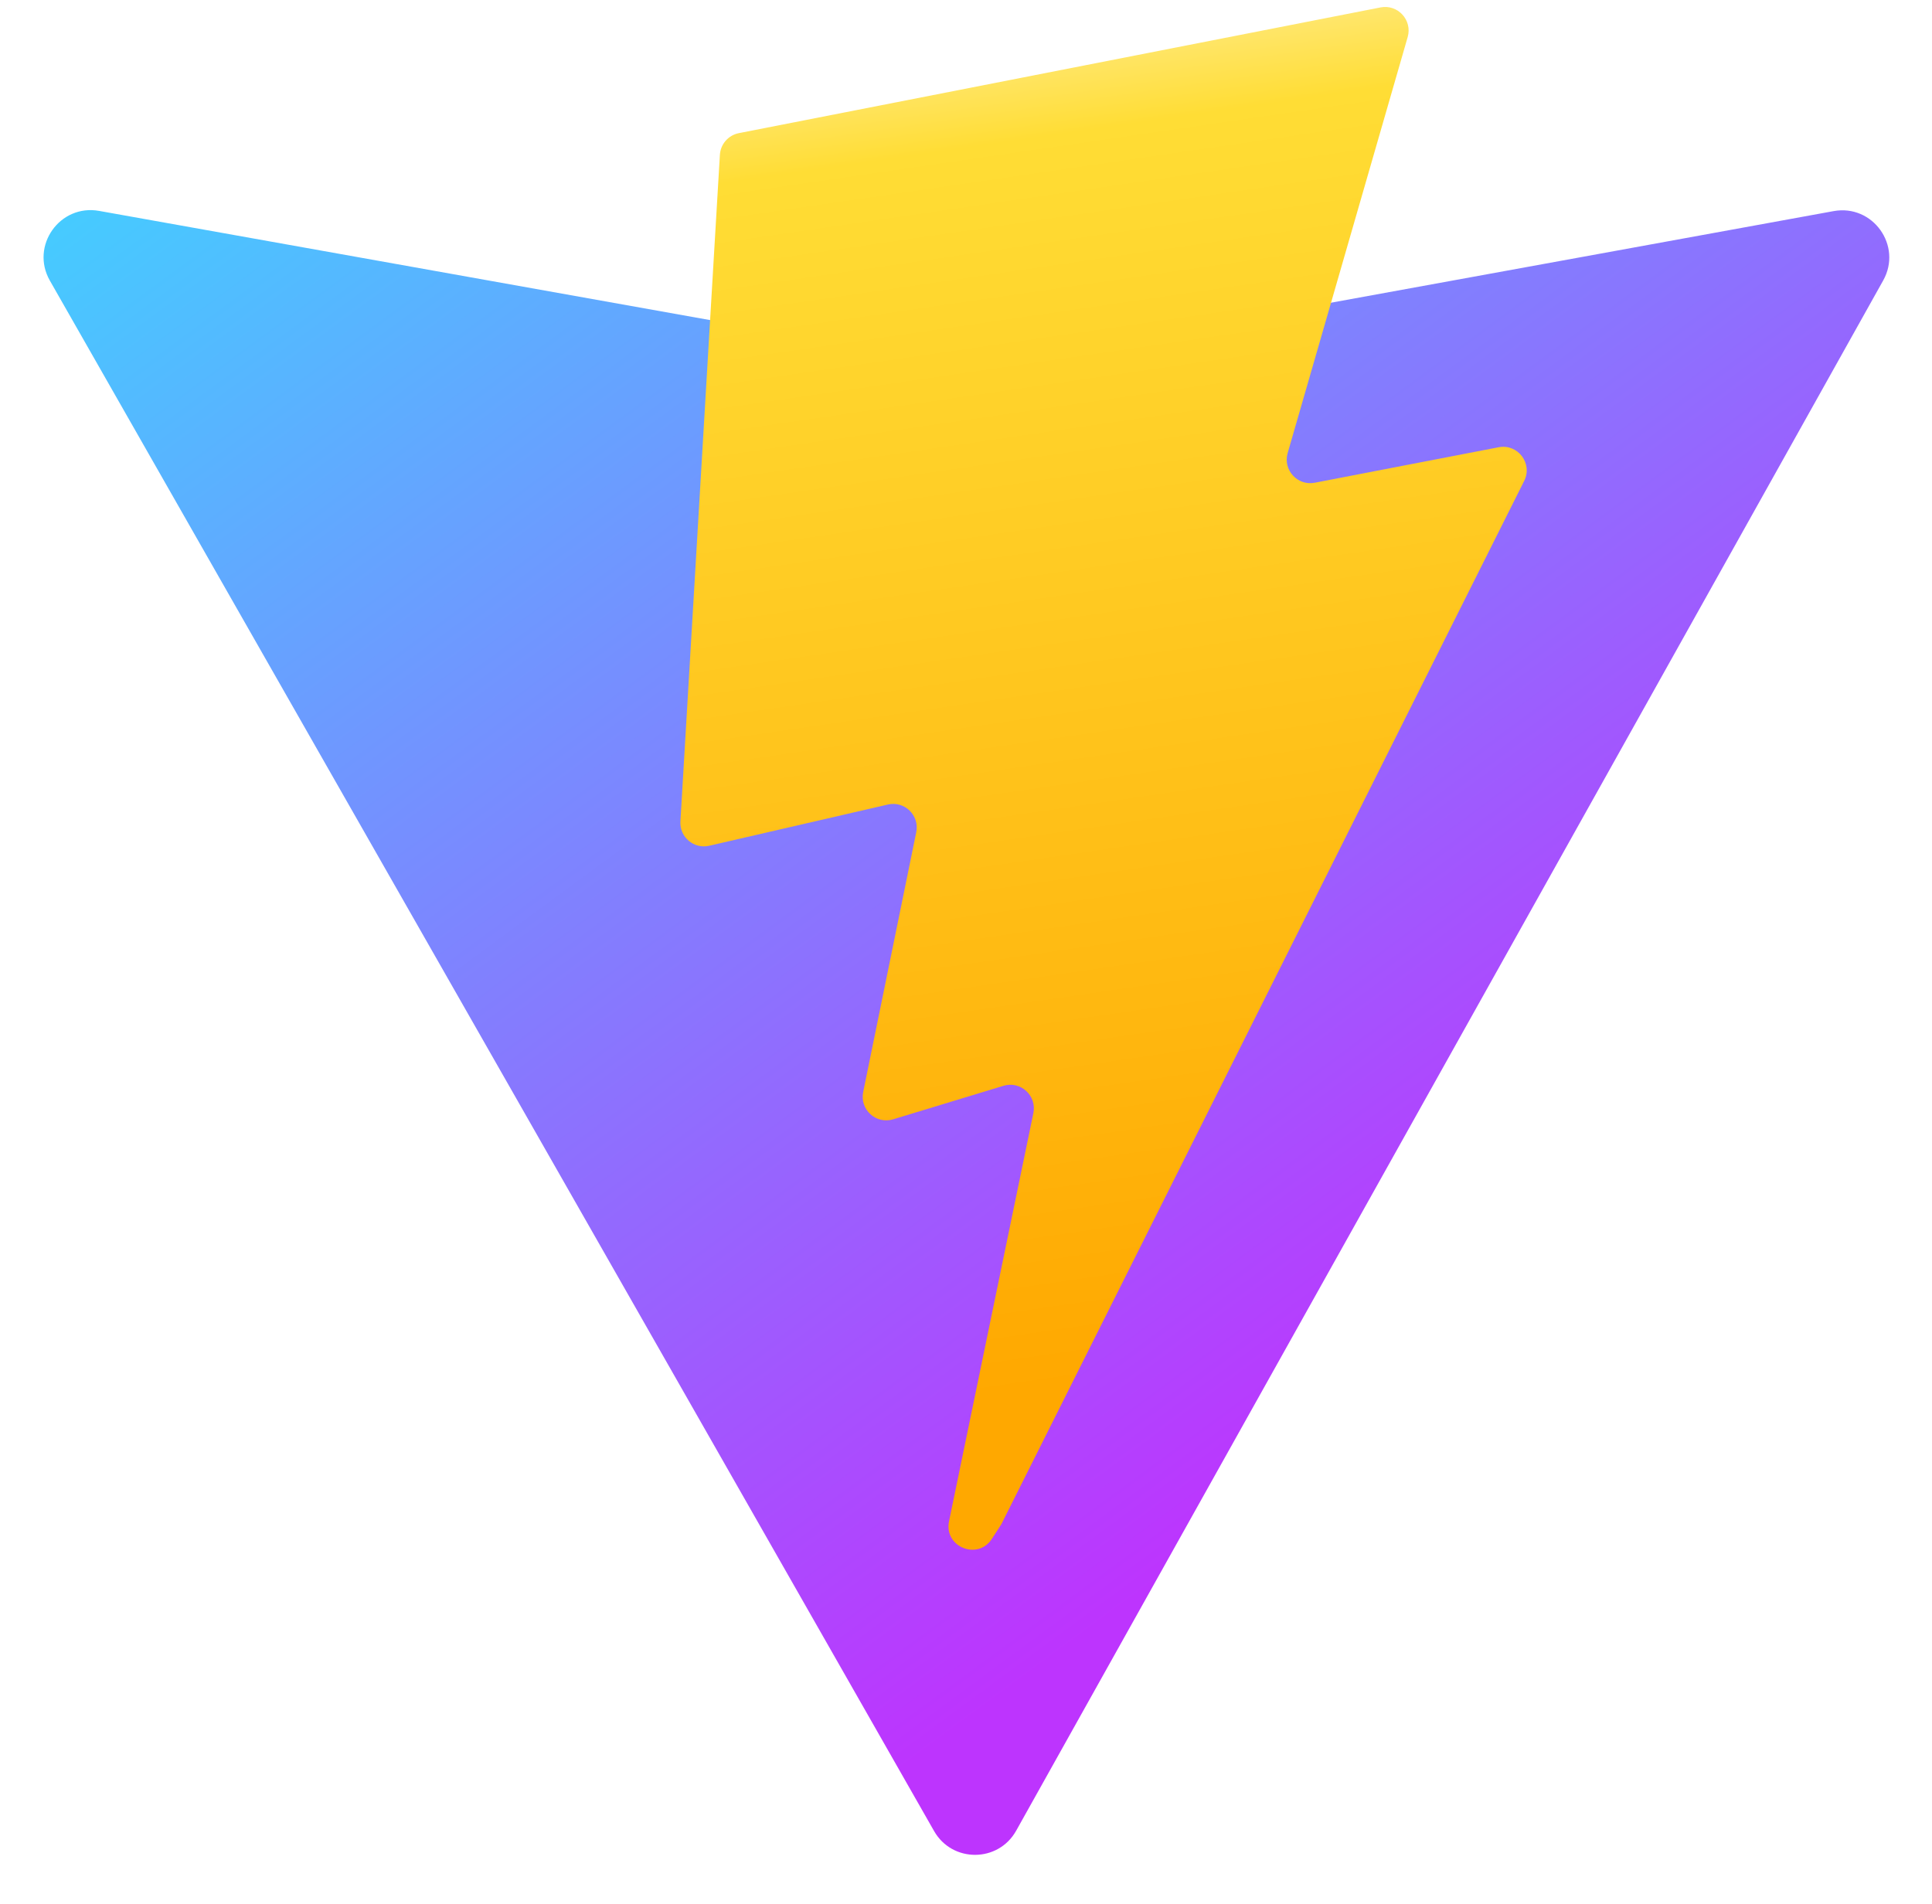
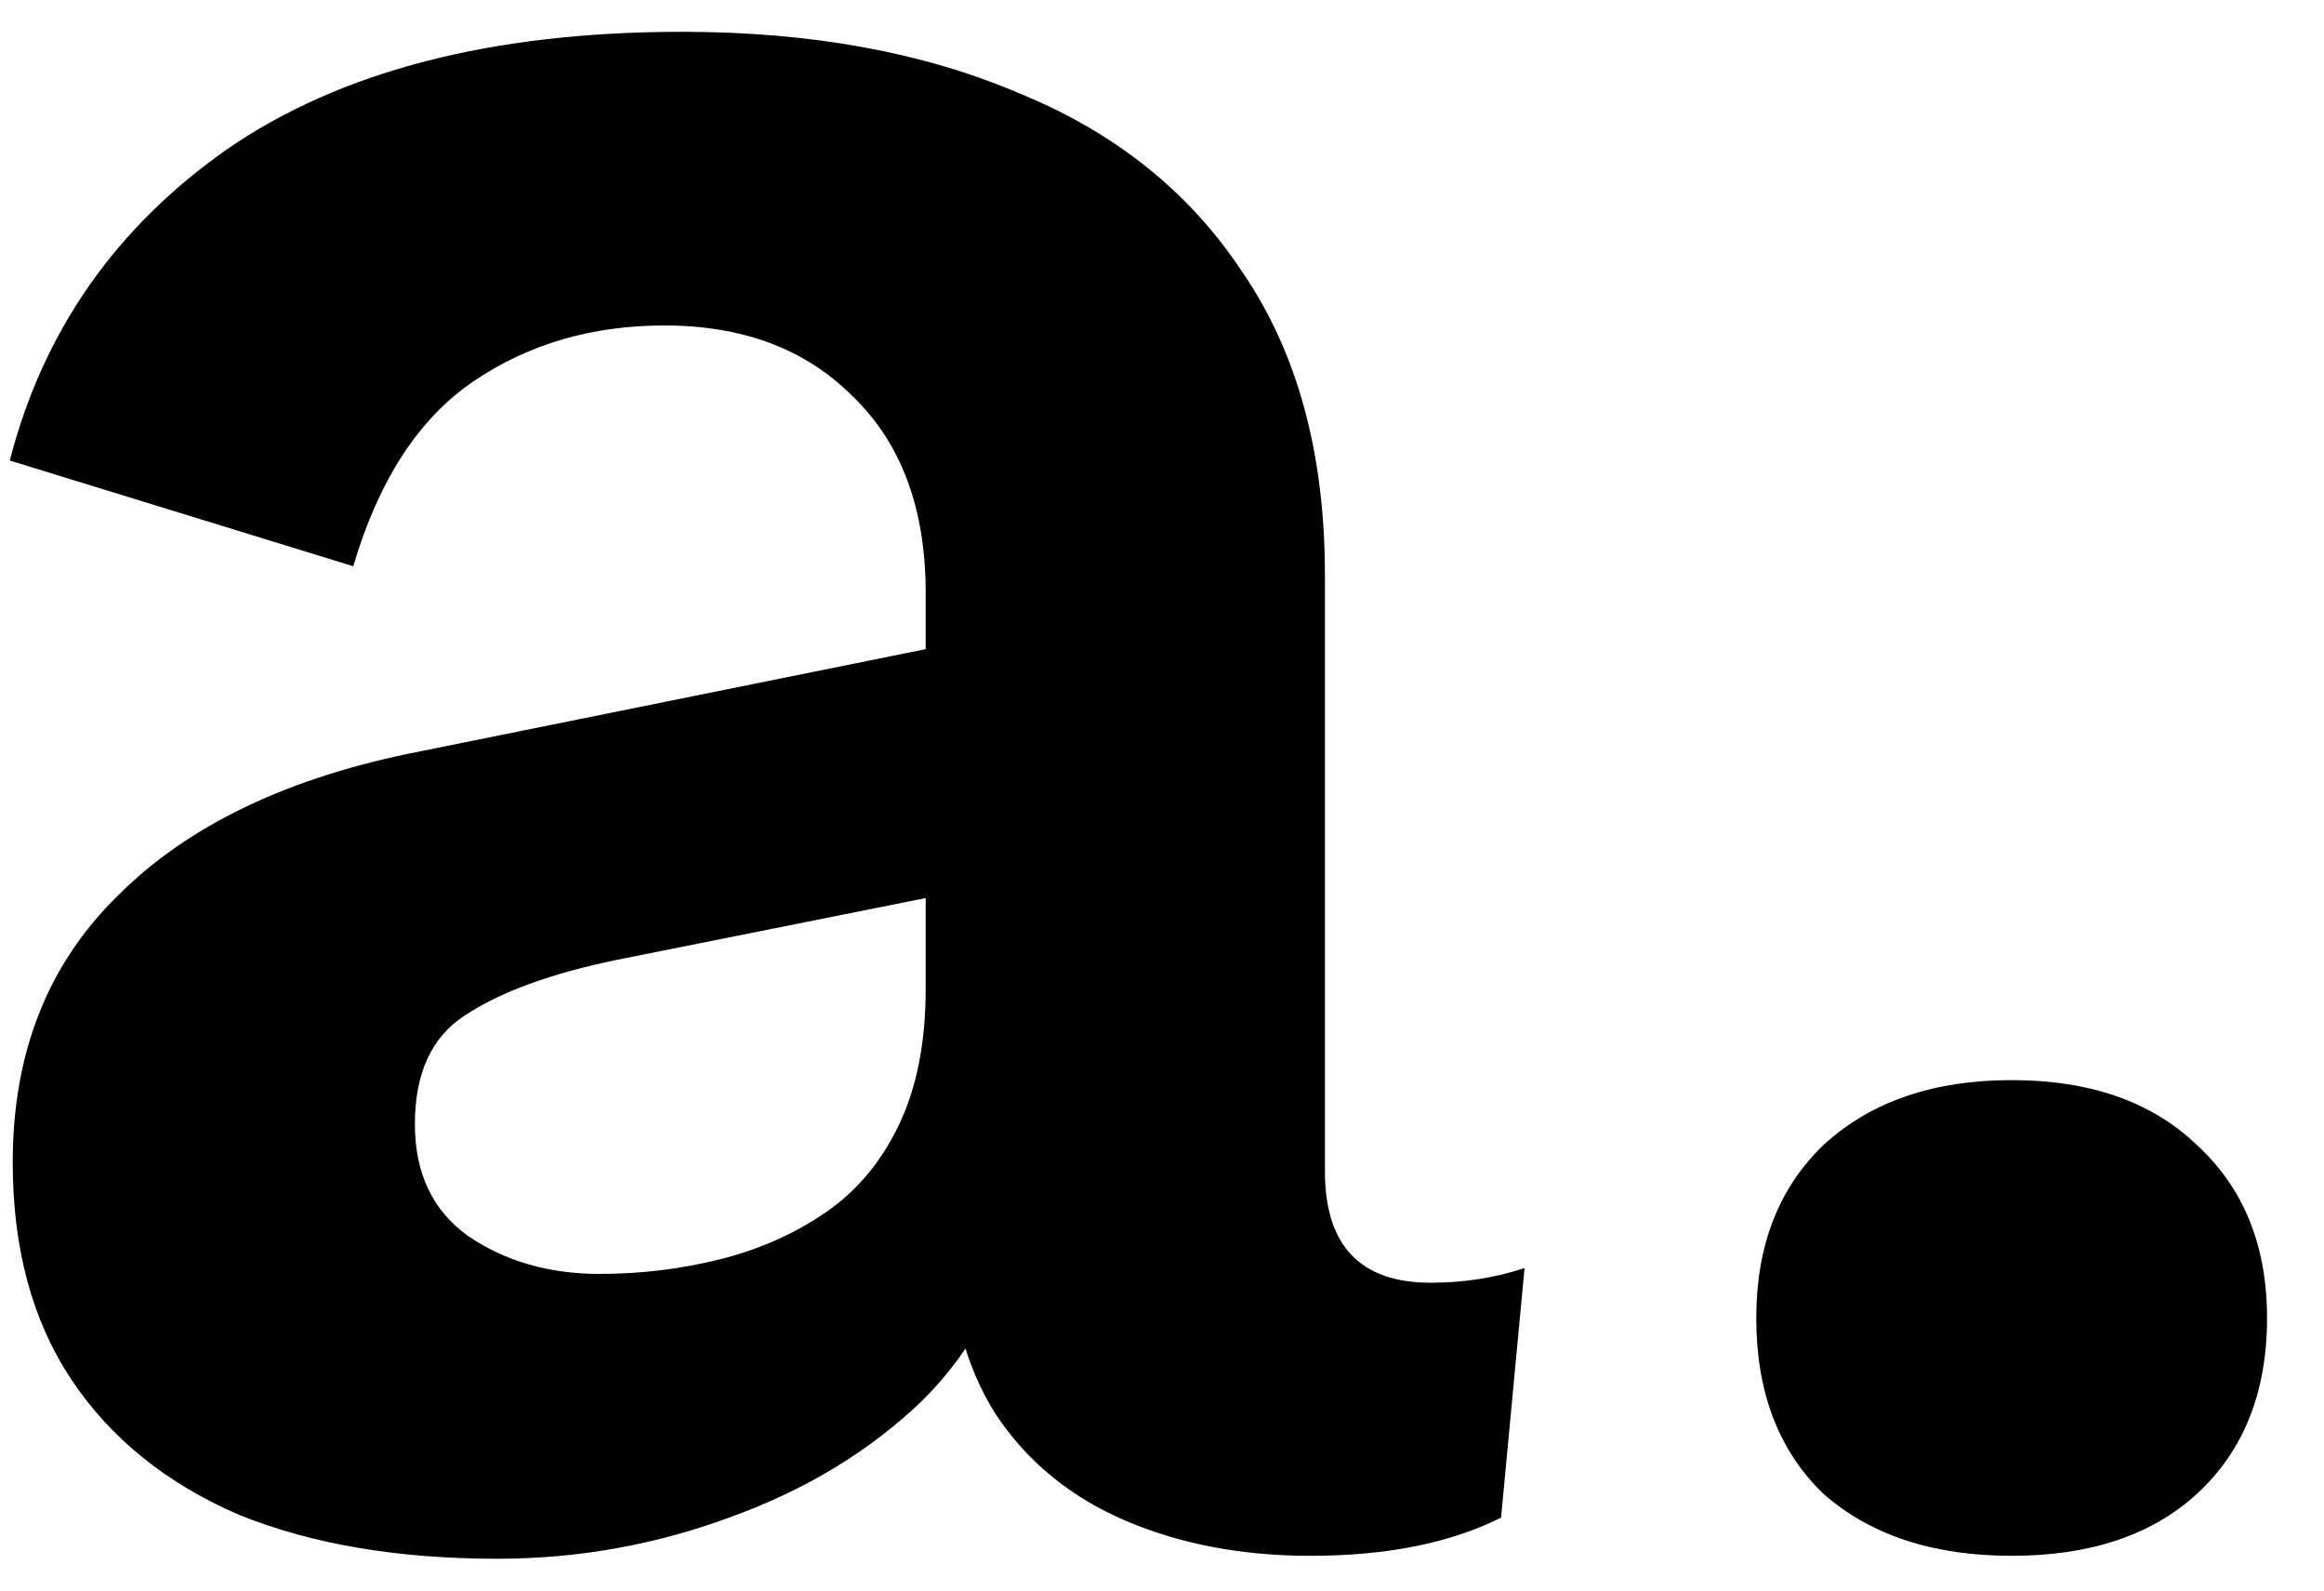
- <svg xmlns="http://www.w3.org/2000/svg" width="410" height="404" viewBox="0 0 410 404" fill="none">
-   <path d="M399.641 59.525L215.643 388.545C211.844 395.338 202.084 395.378 198.228 388.618L10.582 59.556C6.381 52.19 12.68 43.267 21.028 44.759L205.223 77.682C206.398 77.892 207.601 77.89 208.776 77.676L389.119 44.806C397.439 43.289 403.768 52.143 399.641 59.525Z" fill="url(#paint0_linear)" />
-   <path d="M292.965 1.574L156.801 28.255C154.563 28.694 152.906 30.59 152.771 32.866L144.395 174.33C144.198 177.662 147.258 180.248 150.51 179.498L188.42 170.749C191.967 169.931 195.172 173.055 194.443 176.622L183.18 231.775C182.422 235.487 185.907 238.661 189.532 237.56L212.947 230.446C216.577 229.344 220.065 232.527 219.297 236.242L201.398 322.875C200.278 328.294 207.486 331.249 210.492 326.603L212.5 323.5L323.454 102.072C325.312 98.365 322.108 94.137 318.036 94.923L279.014 102.454C275.347 103.161 272.227 99.746 273.262 96.158L298.731 7.867C299.767 4.273 296.636 0.855 292.965 1.574Z" fill="url(#paint1_linear)" />
-   <defs>
-     <linearGradient id="paint0_linear" x1="6" y1="33" x2="235" y2="344" gradientUnits="userSpaceOnUse">
-       <stop stop-color="#41D1FF" />
-       <stop offset="1" stop-color="#BD34FE" />
-     </linearGradient>
-     <linearGradient id="paint1_linear" x1="194.651" y1="8.818" x2="236.076" y2="292.989" gradientUnits="userSpaceOnUse">
-       <stop stop-color="#FFEA83" />
-       <stop offset="0.083" stop-color="#FFDD35" />
-       <stop offset="1" stop-color="#FFA800" />
-     </linearGradient>
-   </defs>
+ <svg xmlns="http://www.w3.org/2000/svg" width="38" height="26" viewBox="0 0 38 26" fill="none">
+   <path d="M15.136 9.688C15.136 8.312 14.736 7.24 13.936 6.472C13.168 5.704 12.144 5.32 10.864 5.32C9.68 5.32 8.64 5.624 7.744 6.232C6.848 6.84 6.192 7.848 5.776 9.256L0.16 7.528C0.704 5.416 1.888 3.72 3.712 2.44C5.568 1.16 8.048 0.52 11.152 0.52C13.264 0.52 15.104 0.856 16.672 1.528C18.24 2.168 19.456 3.144 20.32 4.456C21.216 5.768 21.664 7.416 21.664 9.4V19.144C21.664 20.36 22.24 20.968 23.392 20.968C23.936 20.968 24.448 20.888 24.928 20.728L24.544 24.808C23.712 25.224 22.672 25.432 21.424 25.432C20.304 25.432 19.296 25.24 18.4 24.856C17.504 24.472 16.8 23.896 16.288 23.128C15.776 22.328 15.52 21.336 15.52 20.152V19.96L16.672 19.768C16.48 20.984 15.952 22.024 15.088 22.888C14.224 23.72 13.168 24.36 11.92 24.808C10.704 25.256 9.44 25.48 8.128 25.48C6.496 25.48 5.088 25.24 3.904 24.76C2.72 24.248 1.808 23.512 1.168 22.552C0.528 21.592 0.208 20.408 0.208 19C0.208 17.208 0.784 15.752 1.936 14.632C3.088 13.48 4.736 12.696 6.88 12.28L15.904 10.456L15.856 14.536L10.096 15.688C9.008 15.912 8.176 16.216 7.6 16.6C7.056 16.952 6.784 17.544 6.784 18.376C6.784 19.176 7.072 19.784 7.648 20.2C8.256 20.616 8.976 20.824 9.808 20.824C10.48 20.824 11.136 20.744 11.776 20.584C12.416 20.424 12.992 20.168 13.504 19.816C14.016 19.464 14.416 18.984 14.704 18.376C14.992 17.768 15.136 17.032 15.136 16.168V9.688ZM32.893 17.656C34.173 17.656 35.181 18.008 35.917 18.712C36.685 19.416 37.069 20.36 37.069 21.544C37.069 22.76 36.685 23.72 35.917 24.424C35.181 25.096 34.173 25.432 32.893 25.432C31.613 25.432 30.589 25.096 29.821 24.424C29.085 23.72 28.717 22.76 28.717 21.544C28.717 20.36 29.085 19.416 29.821 18.712C30.589 18.008 31.613 17.656 32.893 17.656Z" fill="black" />
</svg>
